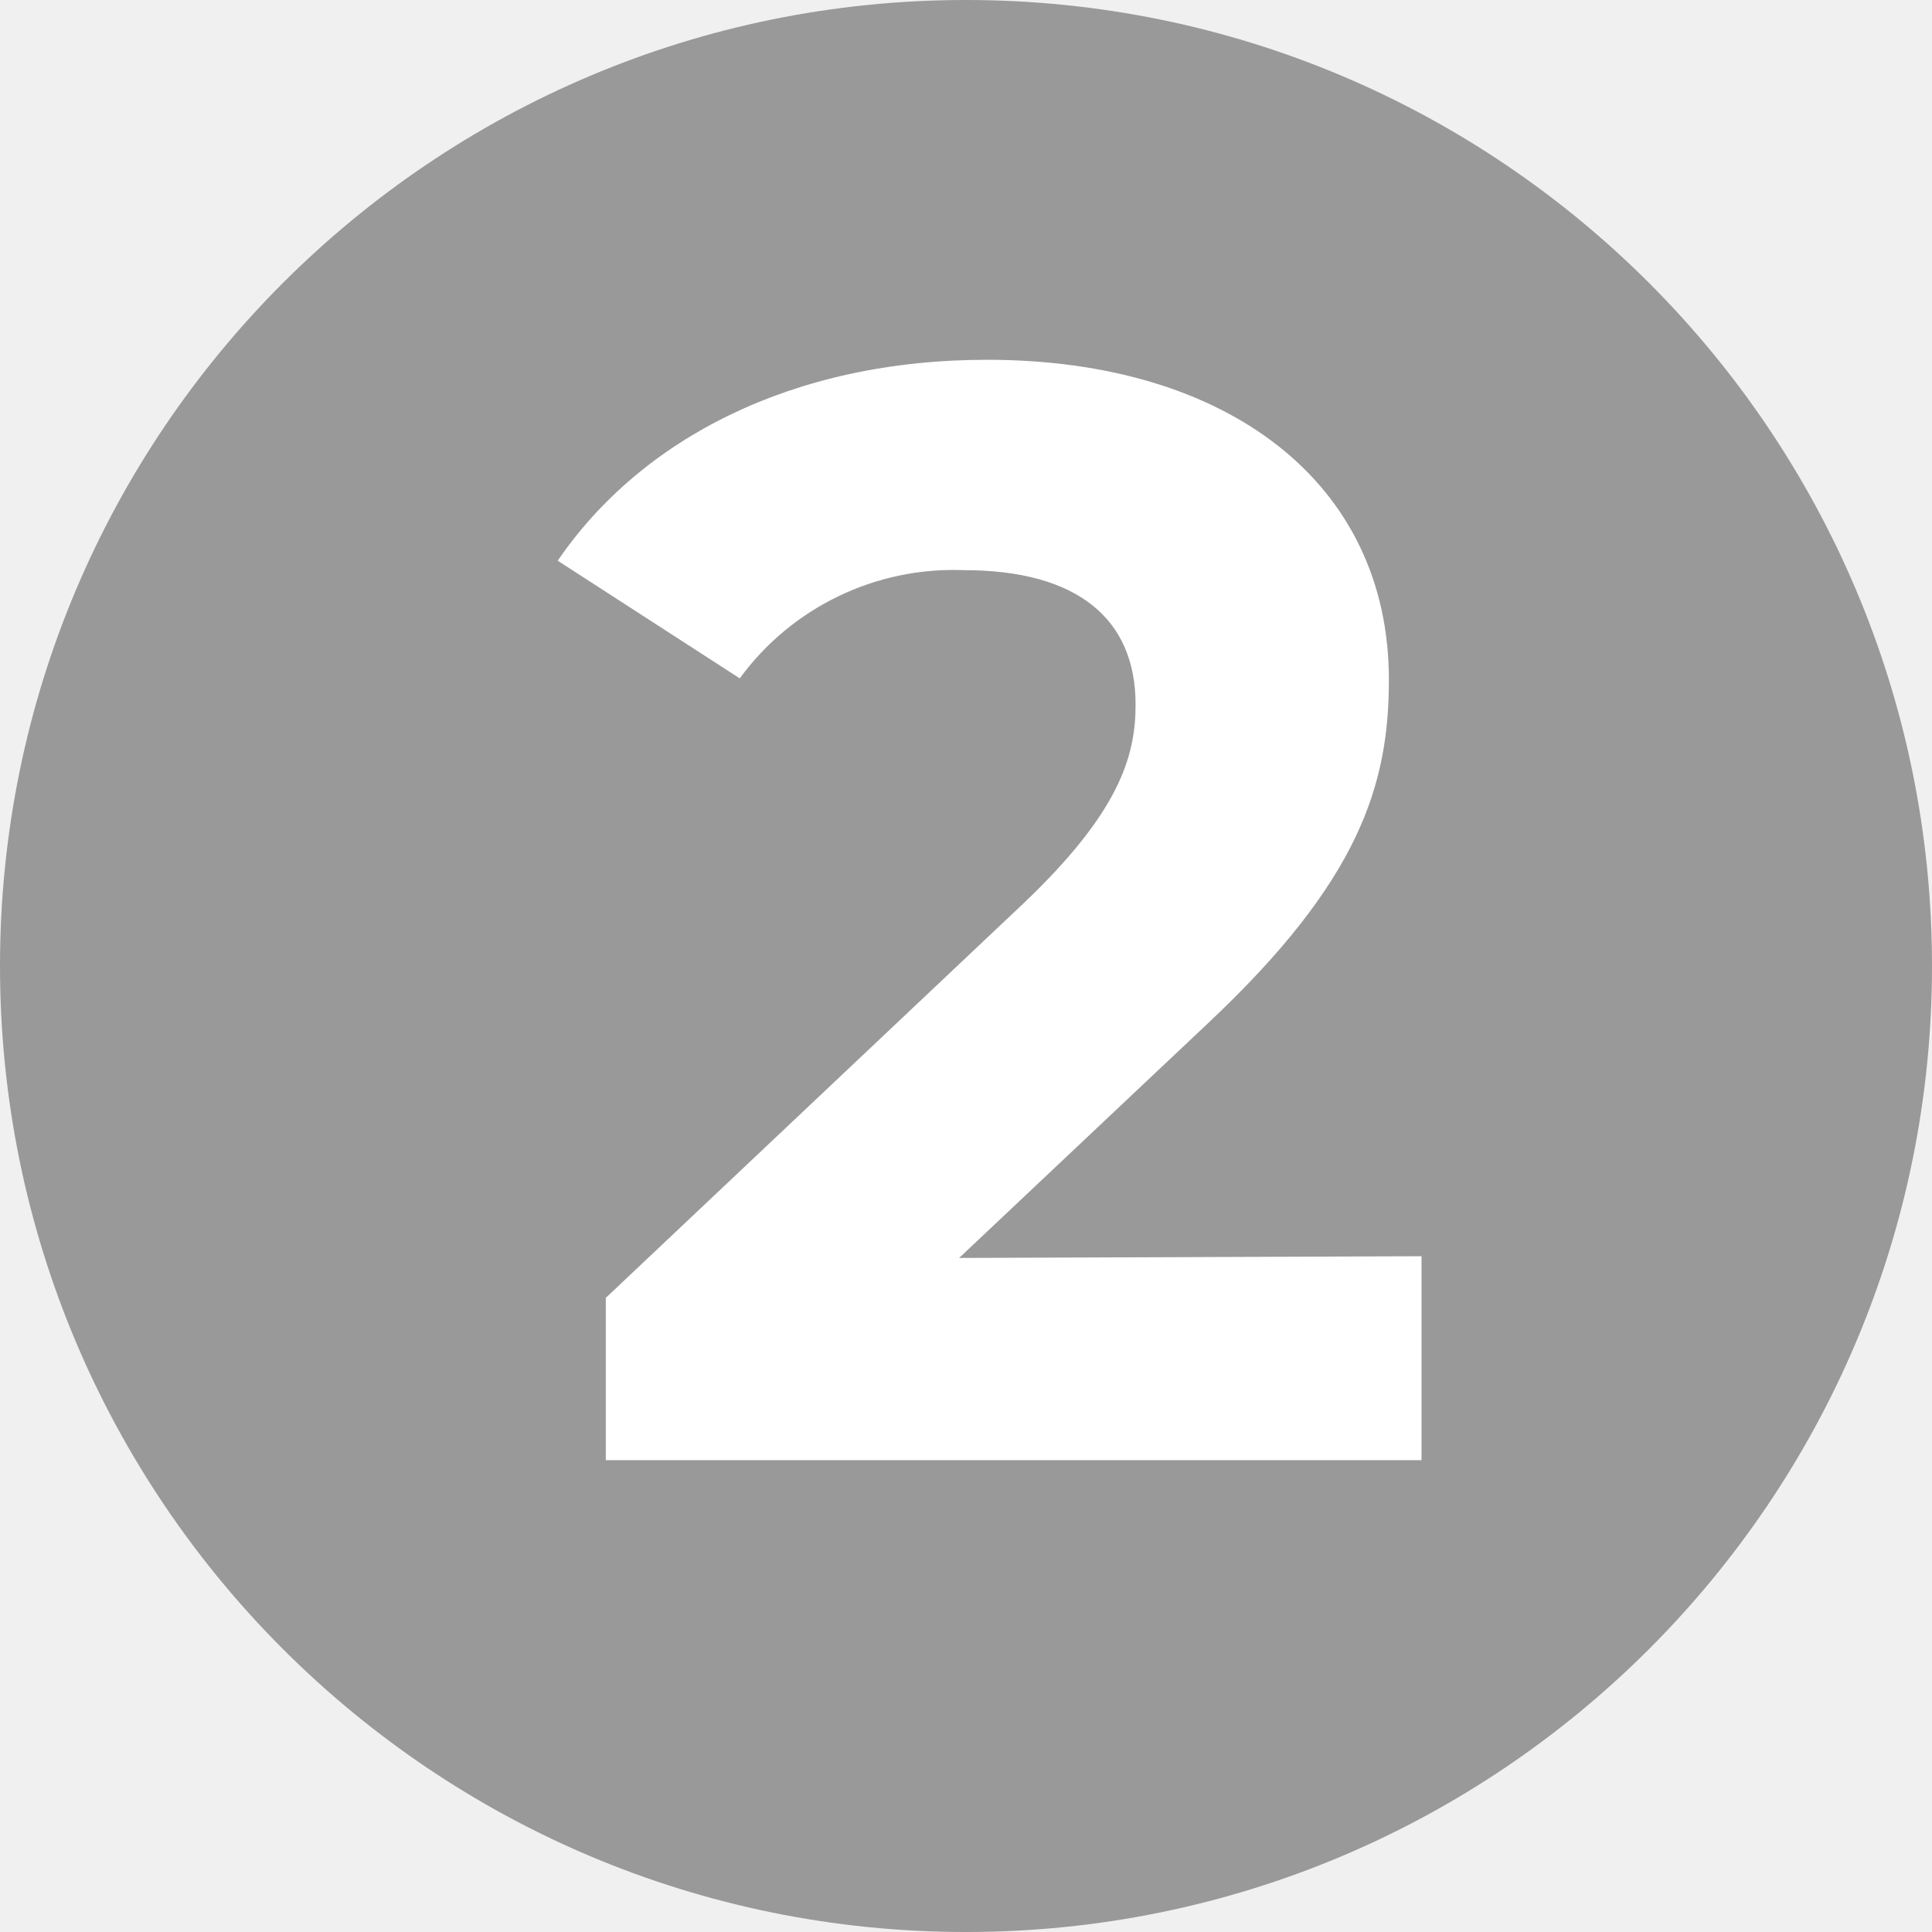
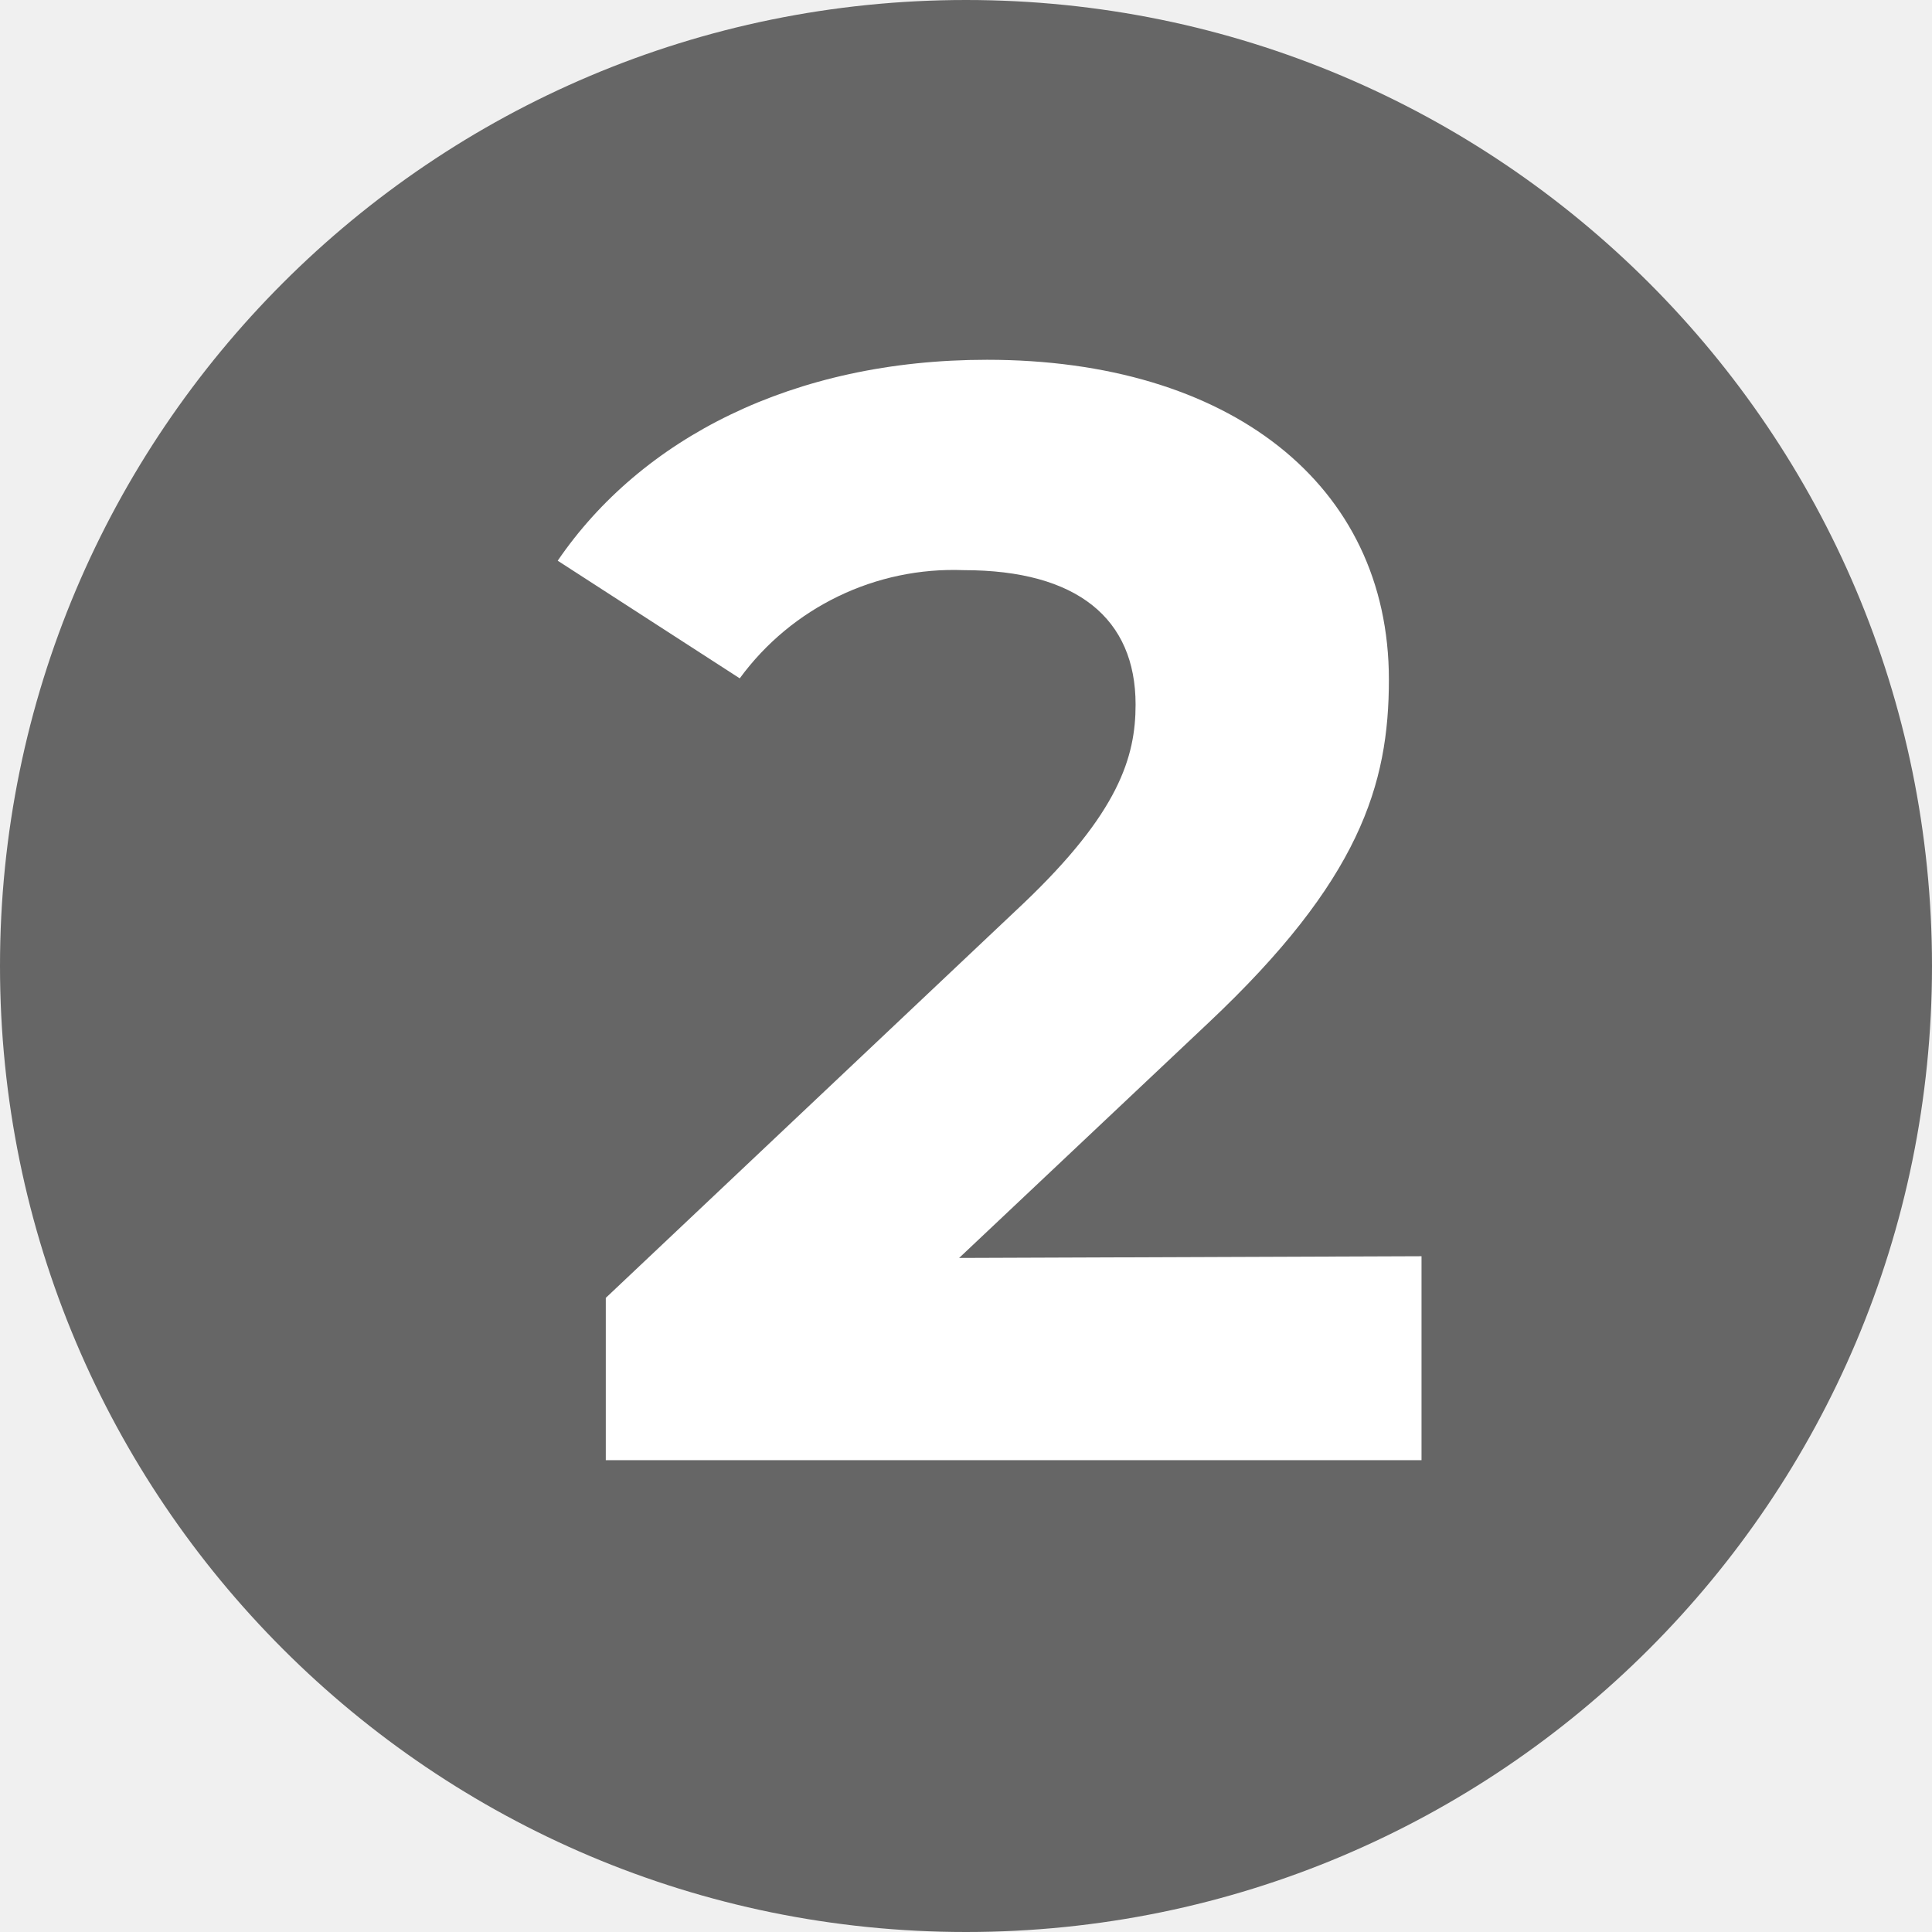
<svg xmlns="http://www.w3.org/2000/svg" id="Layer_1" data-name="Layer 1" viewBox="0 0 45 45">
-   <circle cx="22.5" cy="22.5" r="22.5" style="fill: #999" />
+   <circle cx="22.5" cy="22.5" r="22.5" style="fill: #666" />
  <g style="isolation: isolate">
    <path d="M35.51,31.76v4.75h-19V32.73l9.72-9.18c2.23-2.12,2.62-3.42,2.62-4.64,0-2-1.36-3.13-4-3.13a6.17,6.17,0,0,0-5.22,2.52l-4.24-2.74c1.94-2.84,5.47-4.68,10-4.68,5.62,0,9.36,2.88,9.36,7.45,0,2.45-.68,4.68-4.21,8l-5.8,5.47Z" transform="translate(-2.4 -2.5)" style="fill: #fff" />
  </g>
</svg>
